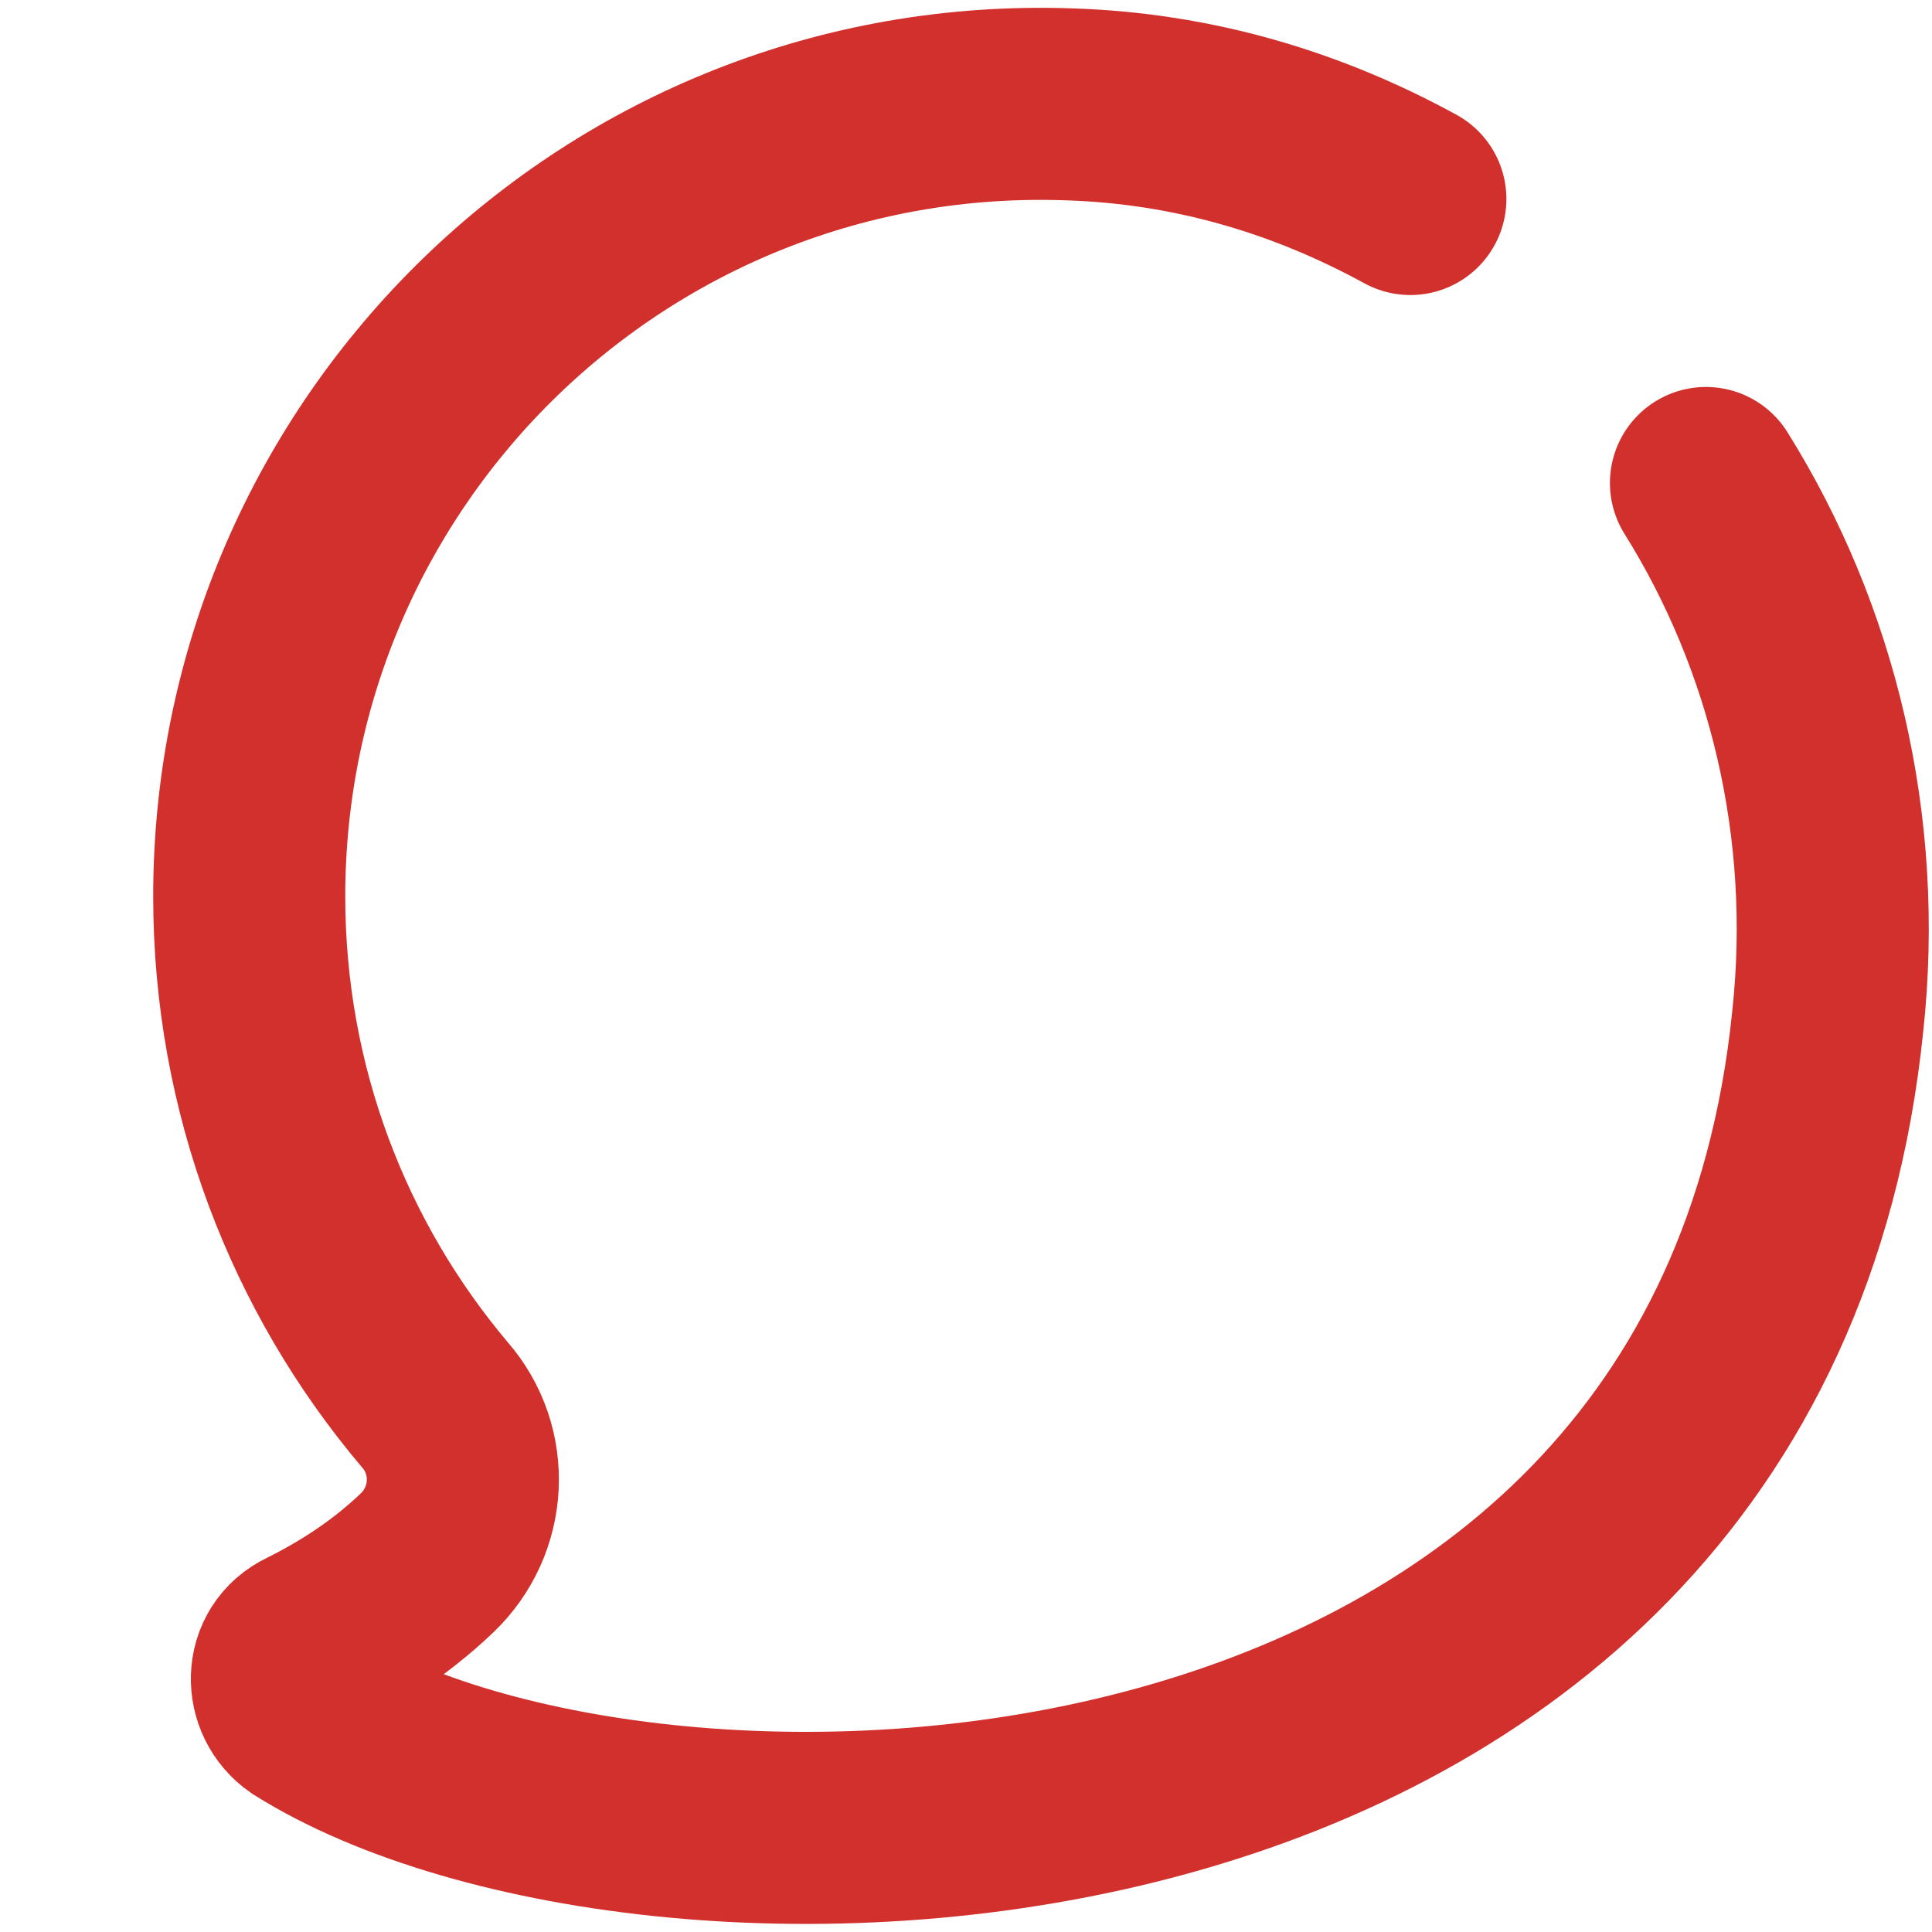
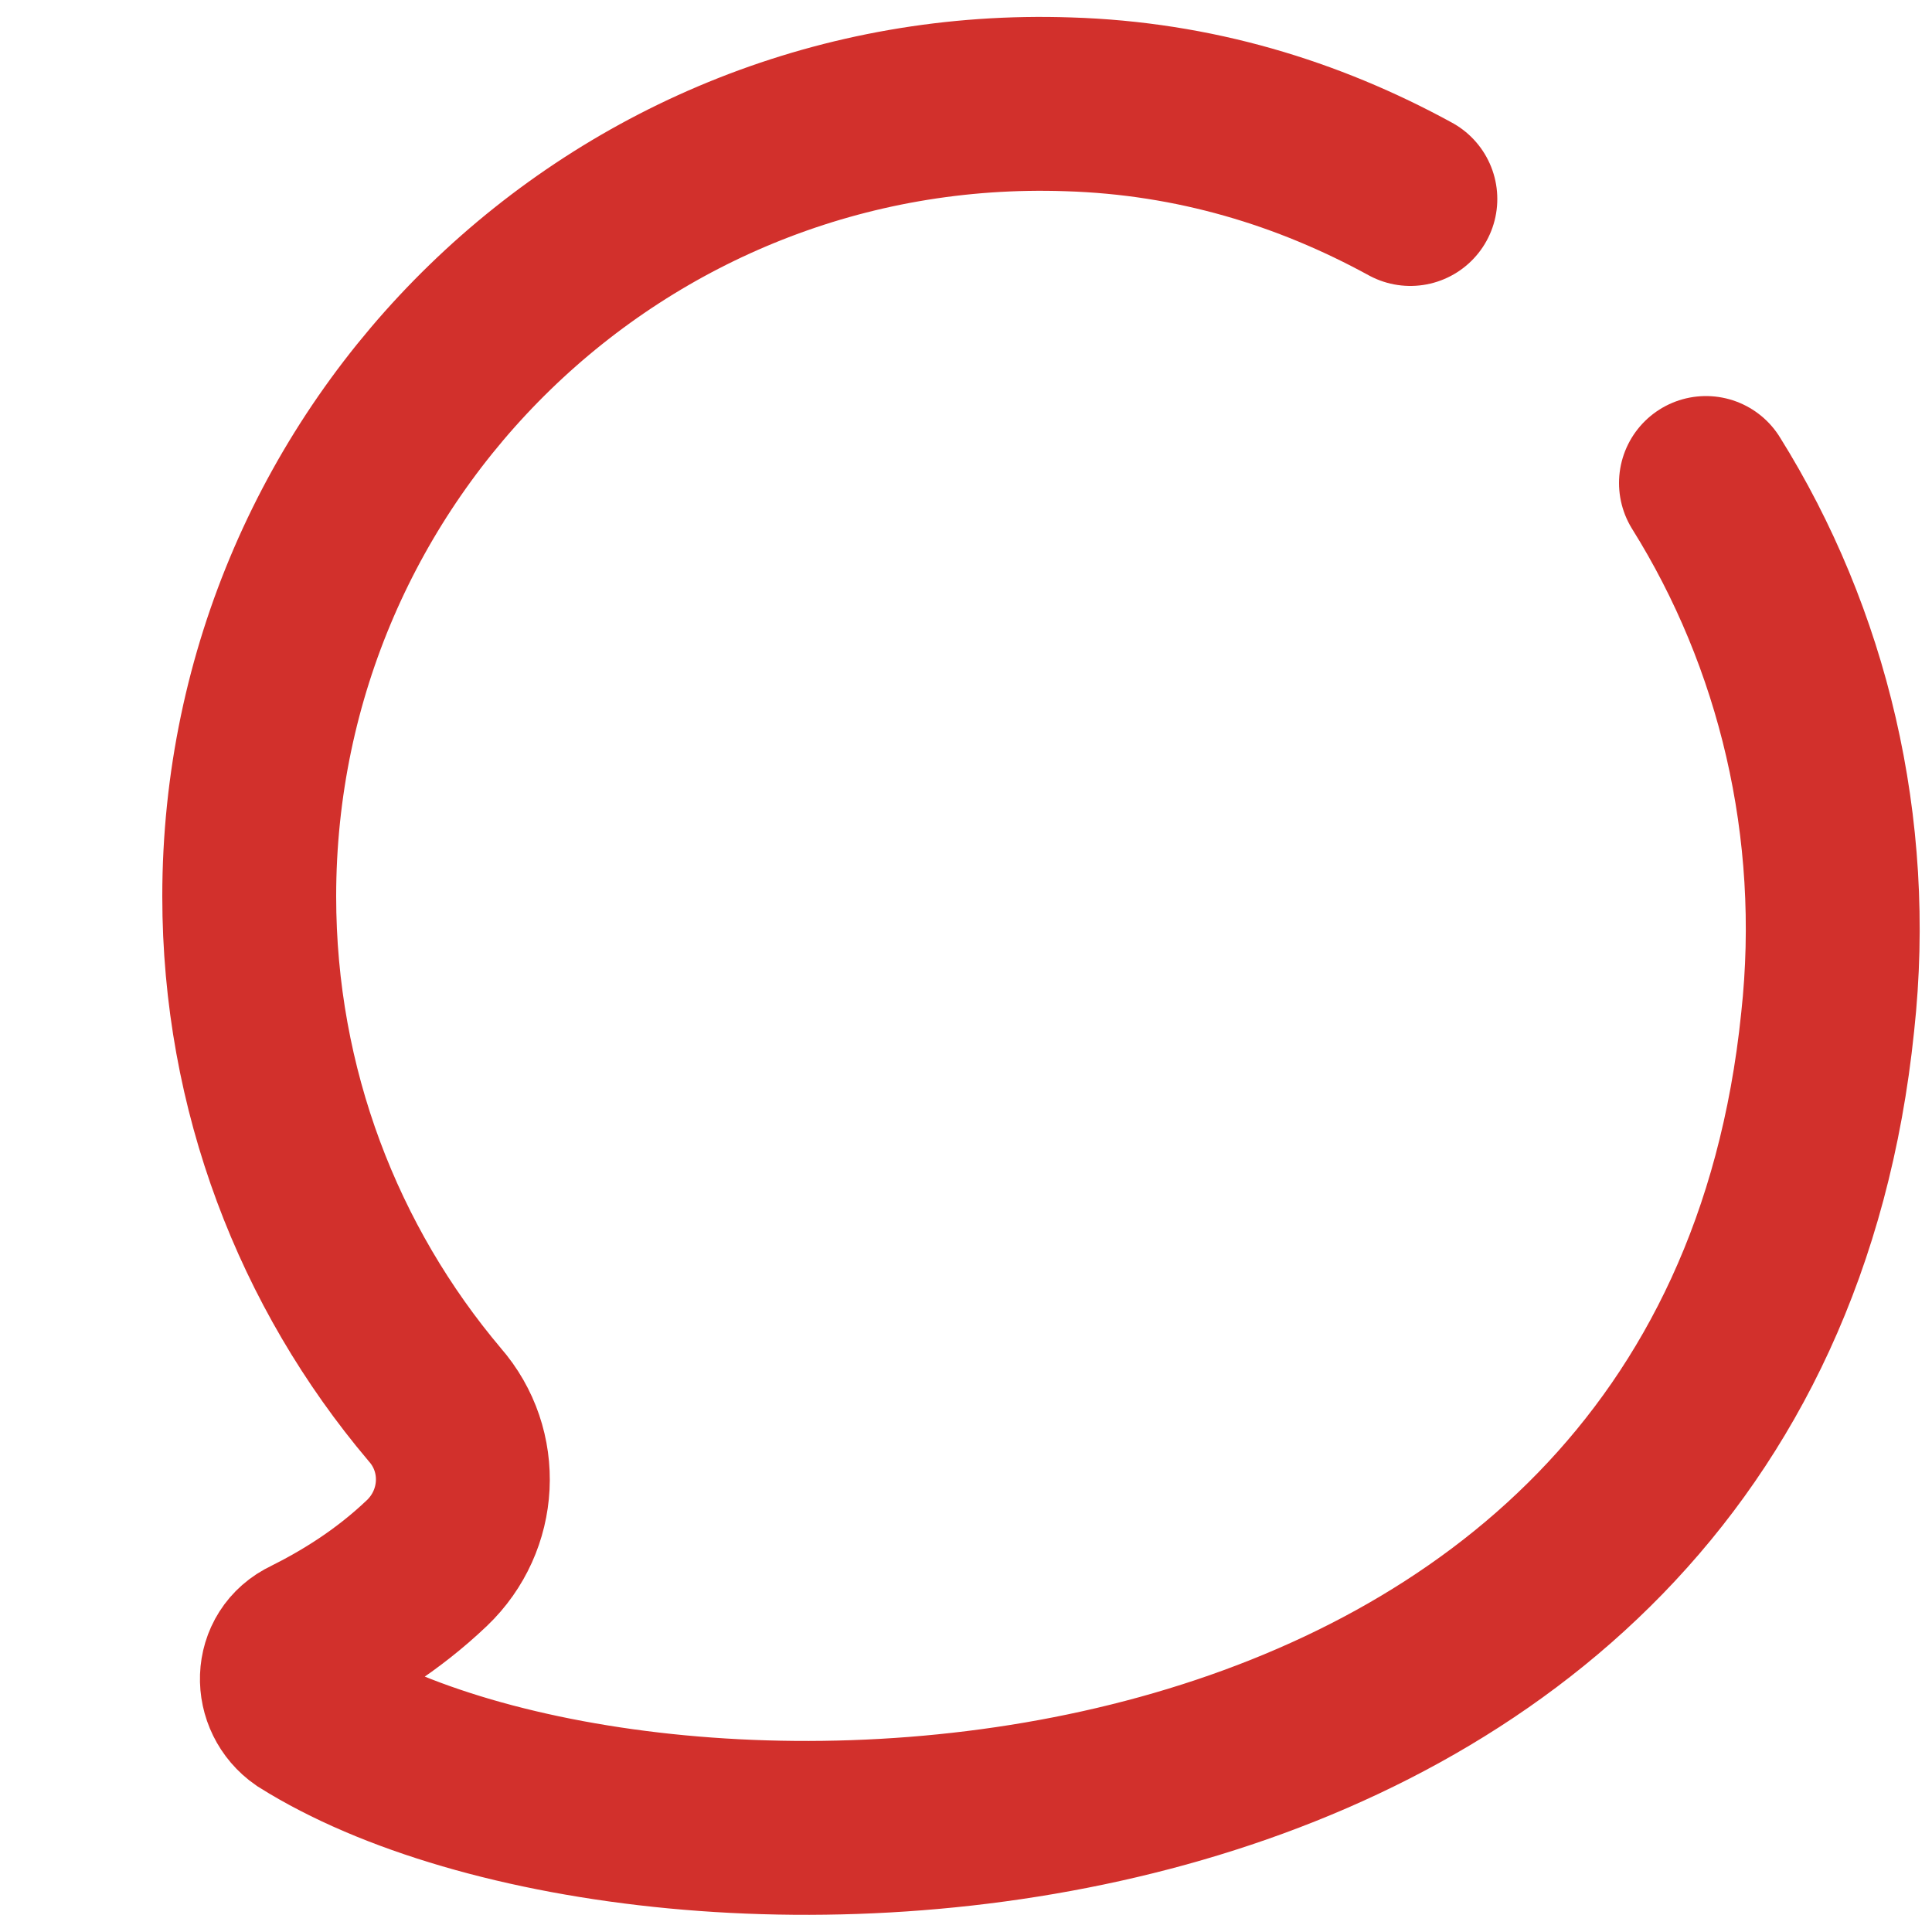
<svg xmlns="http://www.w3.org/2000/svg" version="1.1" id="Layer_1" x="0px" y="0px" viewBox="0 0 100 100" style="enable-background:new 0 0 100 100;" xml:space="preserve">
  <style type="text/css">
	.logo_left{
		fill:none;
		stroke:#D2302C;
		stroke-width:
- 		9.941;
+ 		9;
		stroke-linecap:round;
		stroke-linejoin:round
		stroke-miterlimit:10;
		stroke-dashoffset: 300;
		animation: draw 5s cubic-bezier(0,.4,1,.5) infinite;
    }

    @keyframes draw {
      0% {
        stroke-dasharray: 0 300;
        fill-opacity: 0;
      }

      90% {
        stroke-dasharray: 300 0;
        fill-opacity: 0;
      }

      100% {
        stroke-dasharray: 300 0;
        fill-opacity: 1;
        
      }
    }
	
</style>
  <path class="logo_left" d="M88.3,25c5,8,7.4,17.8,6.3,27.9C89.9,98.6,33.8,100,15.8,88.7c-1.3-0.9-1.3-2.9,0.2-3.6c1.8-0.9,4-2.2,6.1-4.2  c2.3-2.2,2.5-5.8,0.4-8.2c-6-7.1-9.6-16.3-9.6-26.3c0-23.1,19.1-41.8,42.4-41c6.5,0.2,12.4,2,17.7,4.9" />
</svg>
